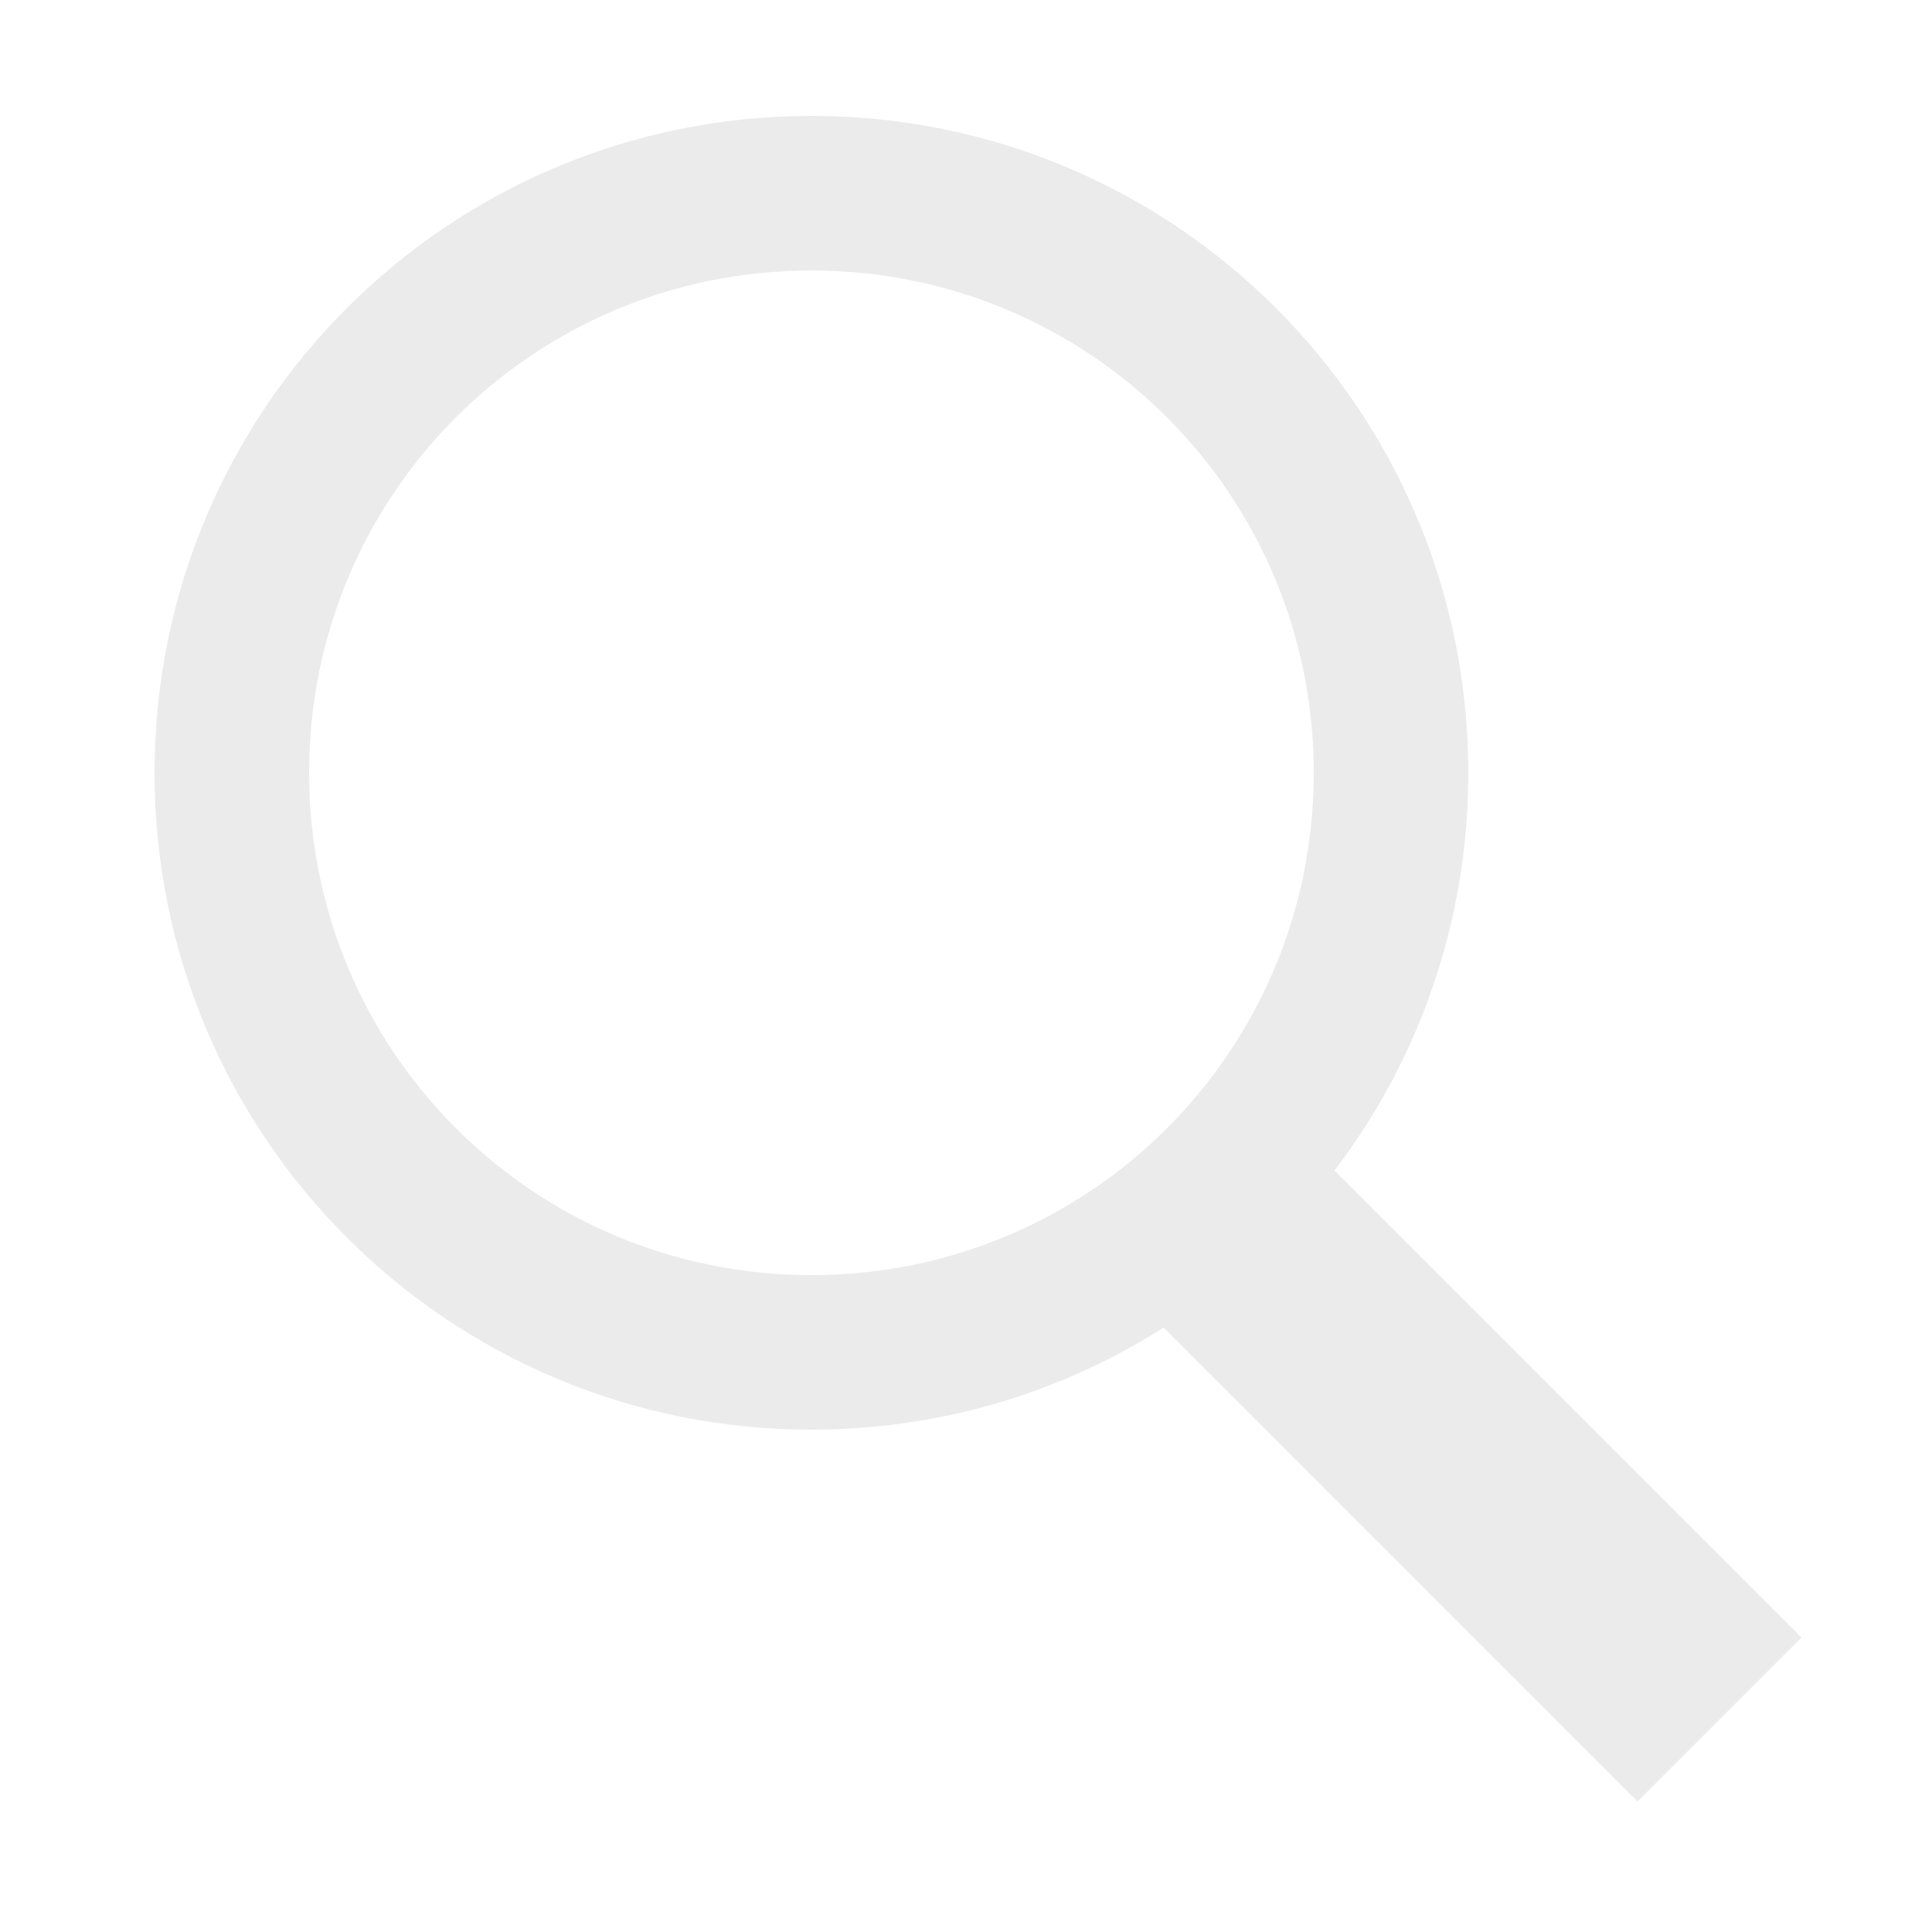
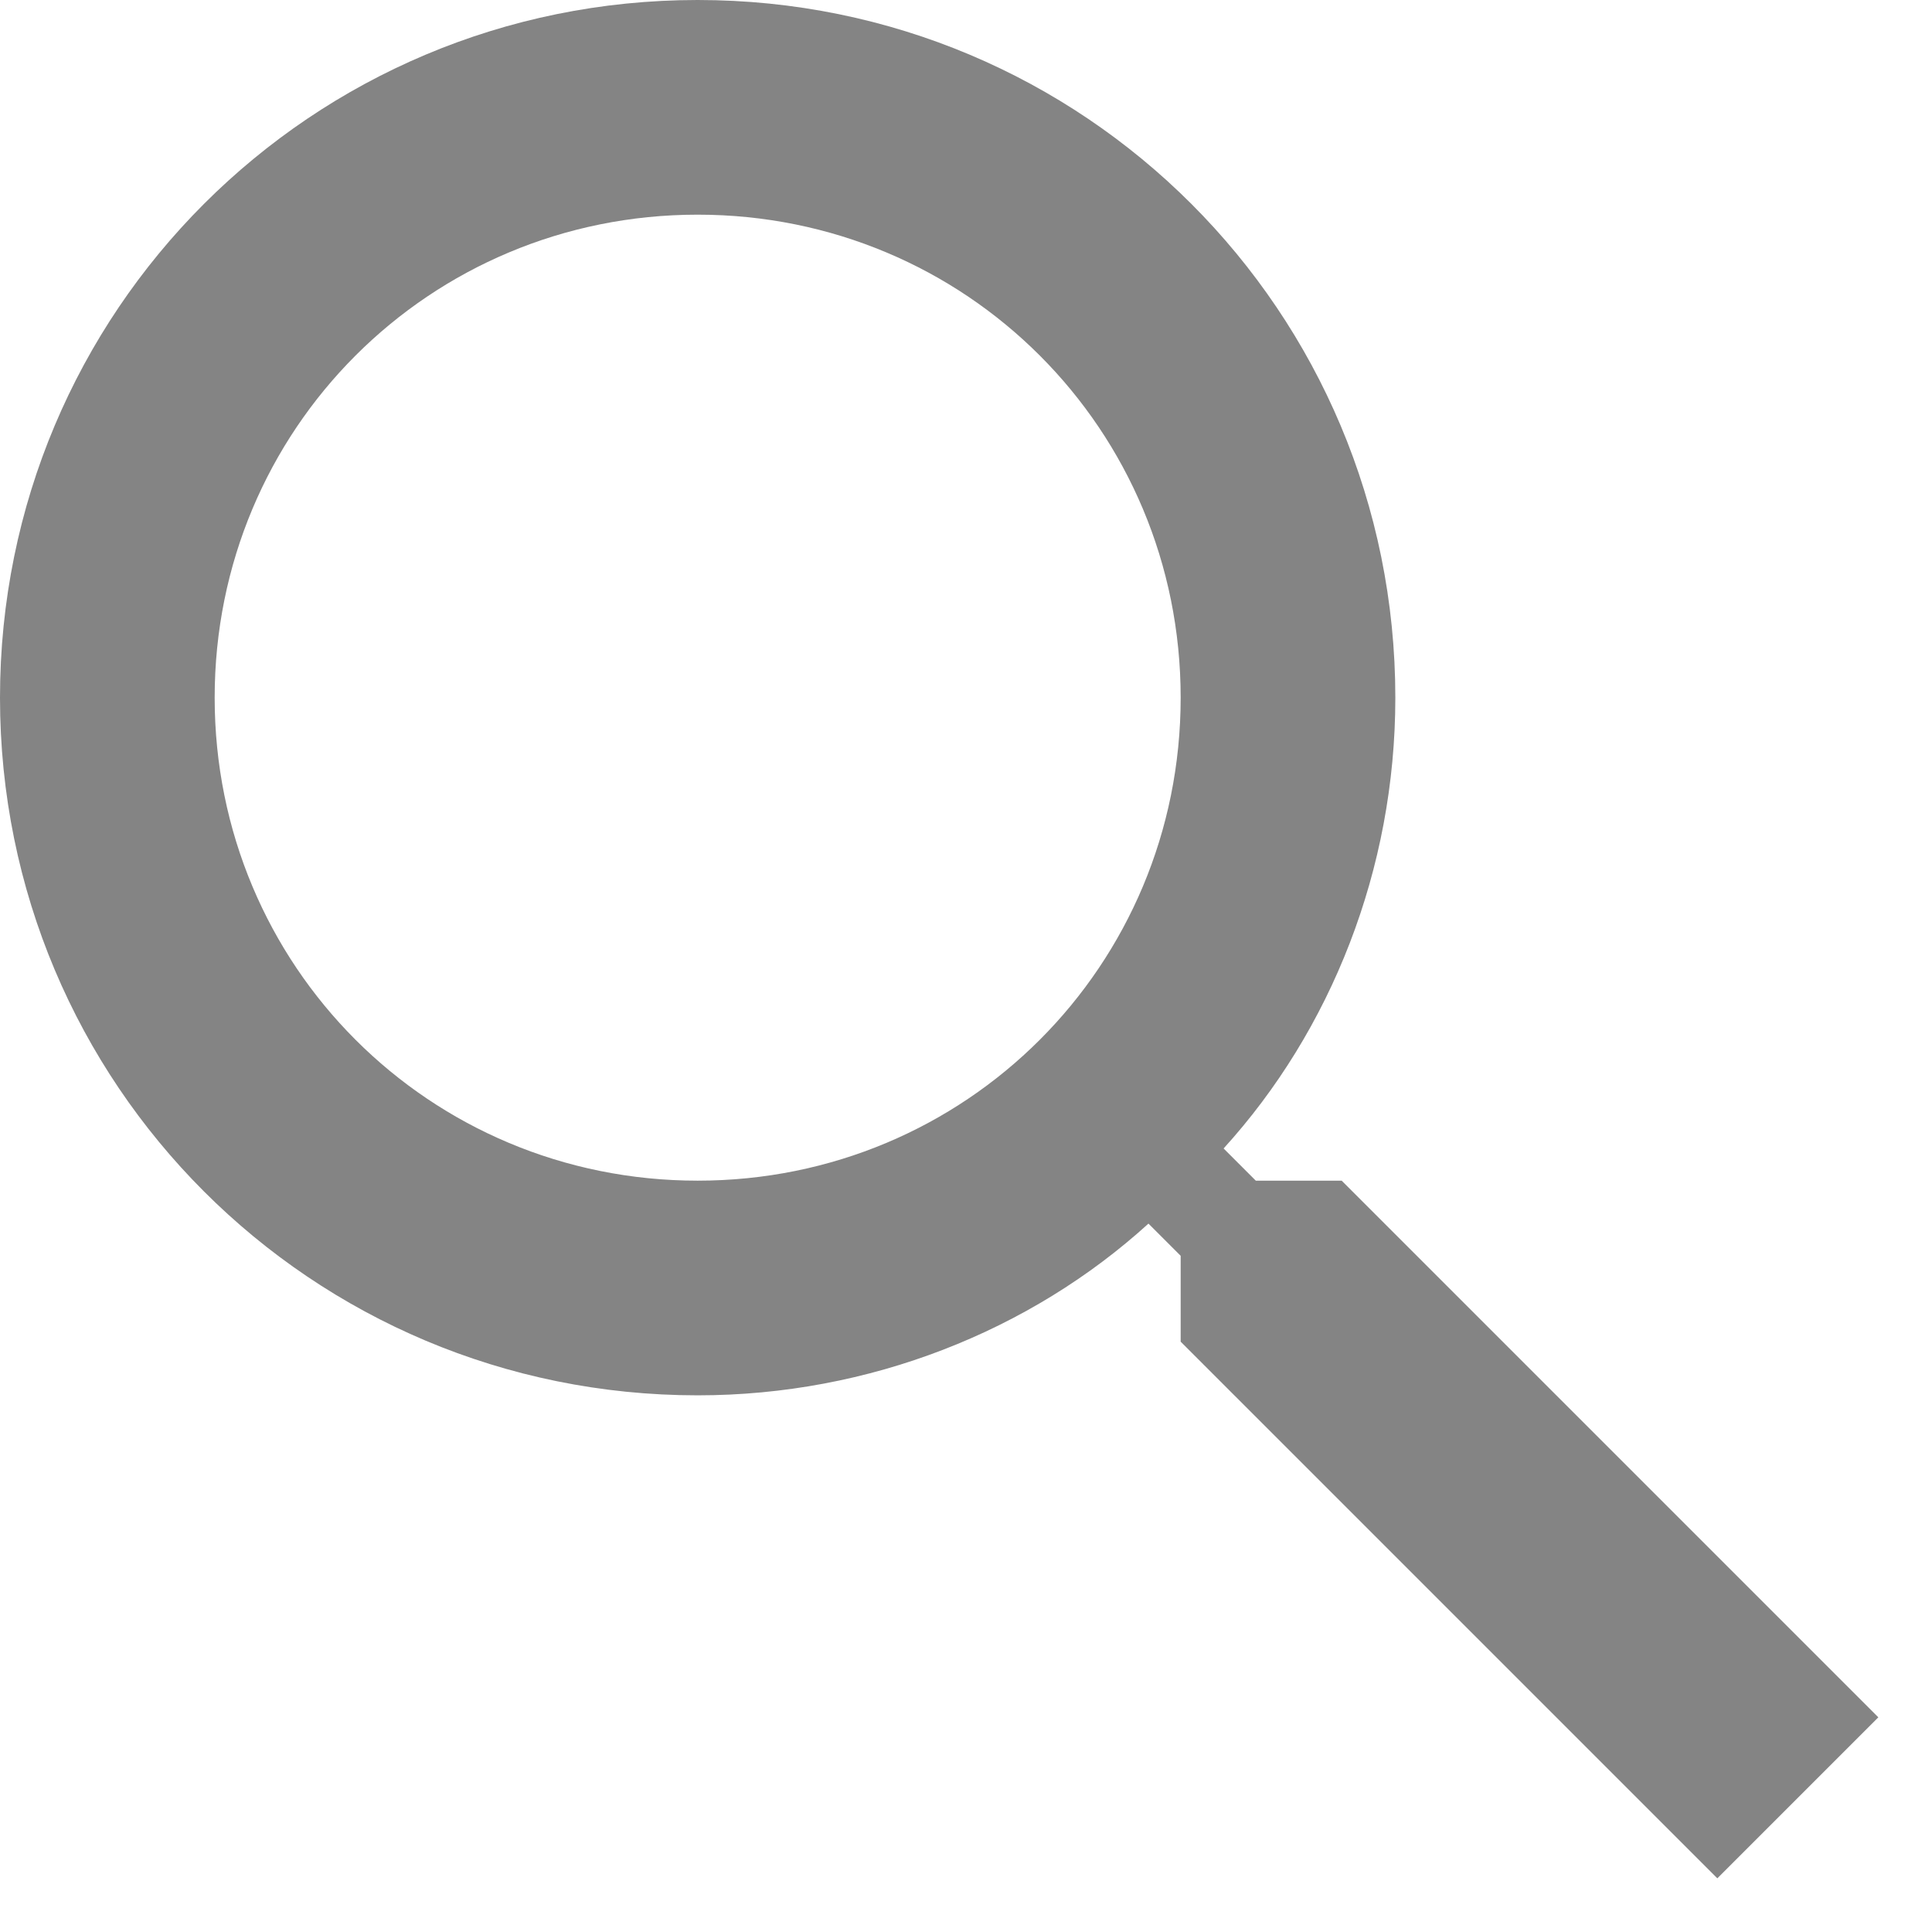
- <svg xmlns="http://www.w3.org/2000/svg" fill="#EBEBEB" viewBox="0 0 50 50" width="18px" height="18px">
-   <path d="M21,3C11.6,3,4,10.6,4,20s7.6,17,17,17s17-7.6,17-17S30.4,3,21,3z M21,33c-7.2,0-13-5.8-13-13c0-7.2,5.8-13,13-13c7.2,0,13,5.8,13,13C34,27.2,28.2,33,21,33z" />
-   <line fill="none" stroke="#EBEBEB" stroke-width="6" stroke-miterlimit="10" x1="31.2" y1="31.2" x2="44.5" y2="44.5" />
+ <svg xmlns="http://www.w3.org/2000/svg" width="18" height="18" viewBox="0 0 18 18" fill="none">
+   <g id="search">
+     <path id="icon-search-black" fill-rule="evenodd" clip-rule="evenodd" d="M12.5 11H11.7L11.4 10.7C12.4 9.6 13 8.1 13 6.5C13 2.9 10.1 0 6.5 0C2.9 0 0 2.9 0 6.5C0 10.1 2.9 13 6.5 13C8.1 13 9.6 12.4 10.7 11.4L11 11.7V12.5L16 17.5L17.5 16L12.5 11ZM6.5 11C4 11 2 9 2 6.5C2 4 4 2 6.5 2C9 2 11 4 11 6.5C11 9 9 11 6.5 11Z" fill="#848484" />
+   </g>
</svg>
